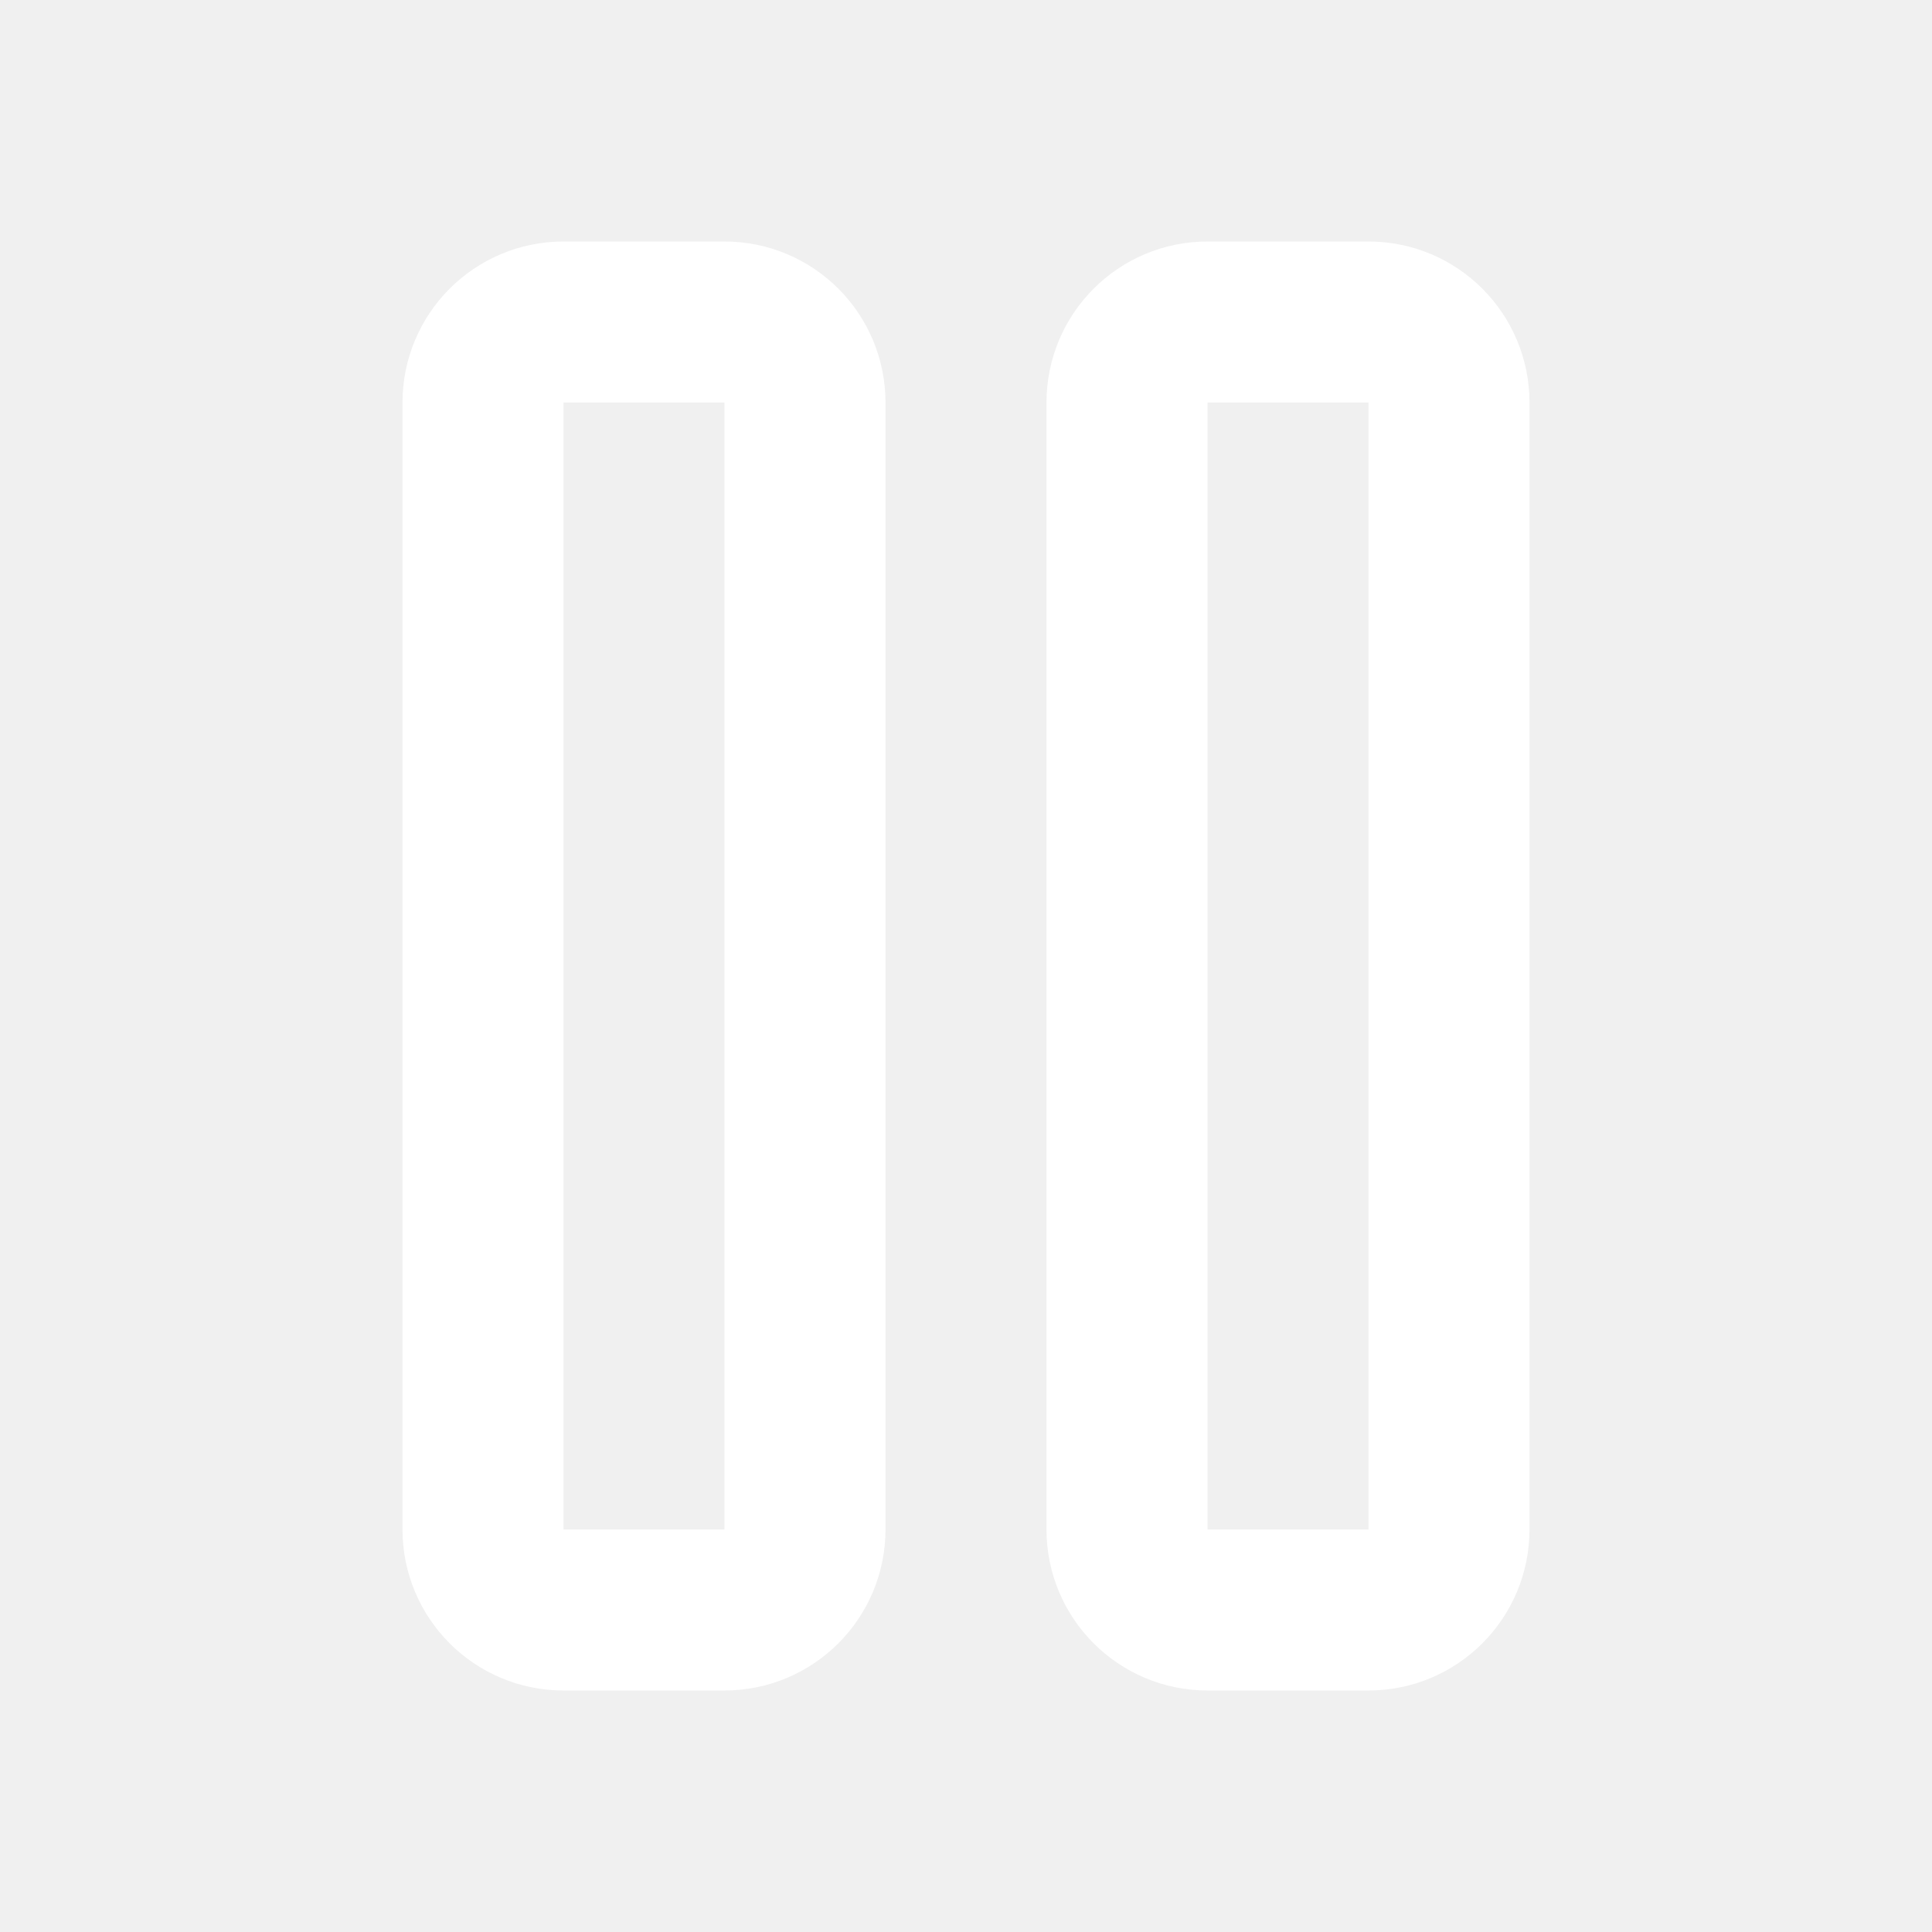
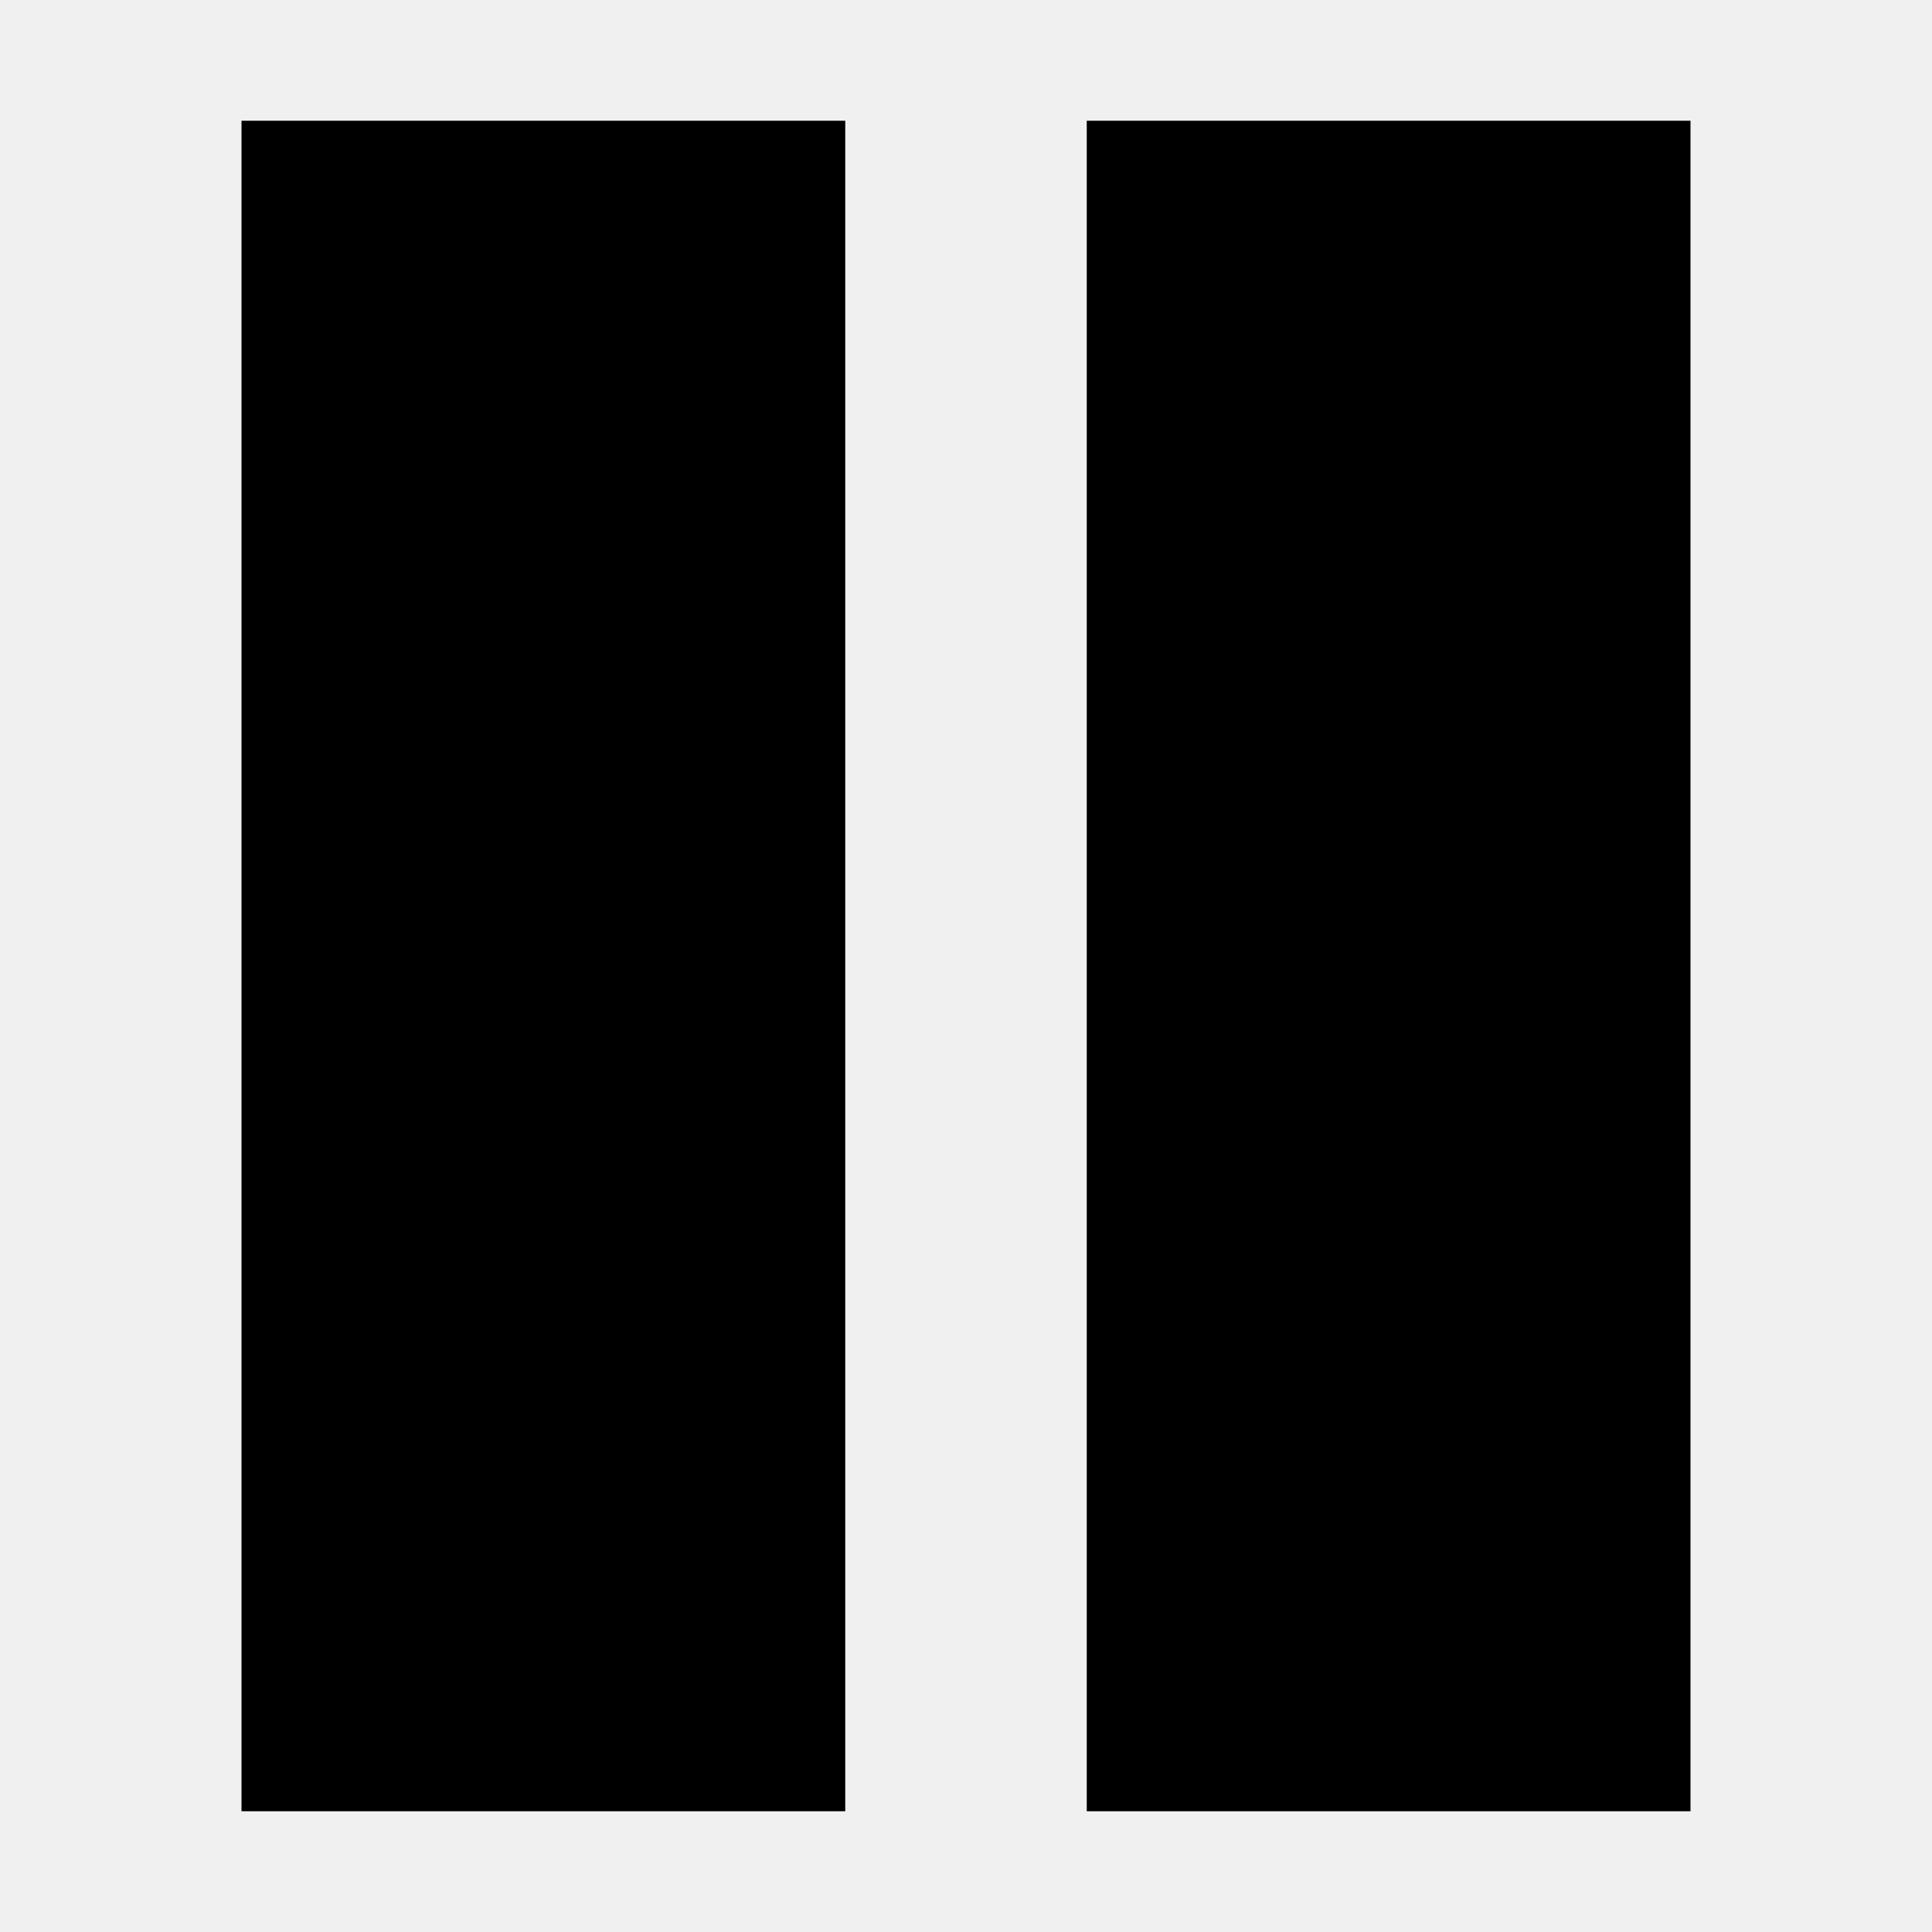
- <svg xmlns="http://www.w3.org/2000/svg" width="24" height="24" viewBox="0 0 24 24" fill="none" stroke="white" stroke-width="2" stroke-linecap="round" stroke-linejoin="round" class="lucide lucide-pause">
-   <rect x="14" y="4" width="4" height="16" rx="1" />
-   <rect x="6" y="4" width="4" height="16" rx="1" />
+ <svg xmlns="http://www.w3.org/2000/svg" width="800px" height="800px" viewBox="0 0 16 16" fill="none">
+   <path d="M7 1H2V15H7V1Z" fill="#000000" />
+   <path d="M14 1H9V15H14V1Z" fill="#000000" />
</svg>
